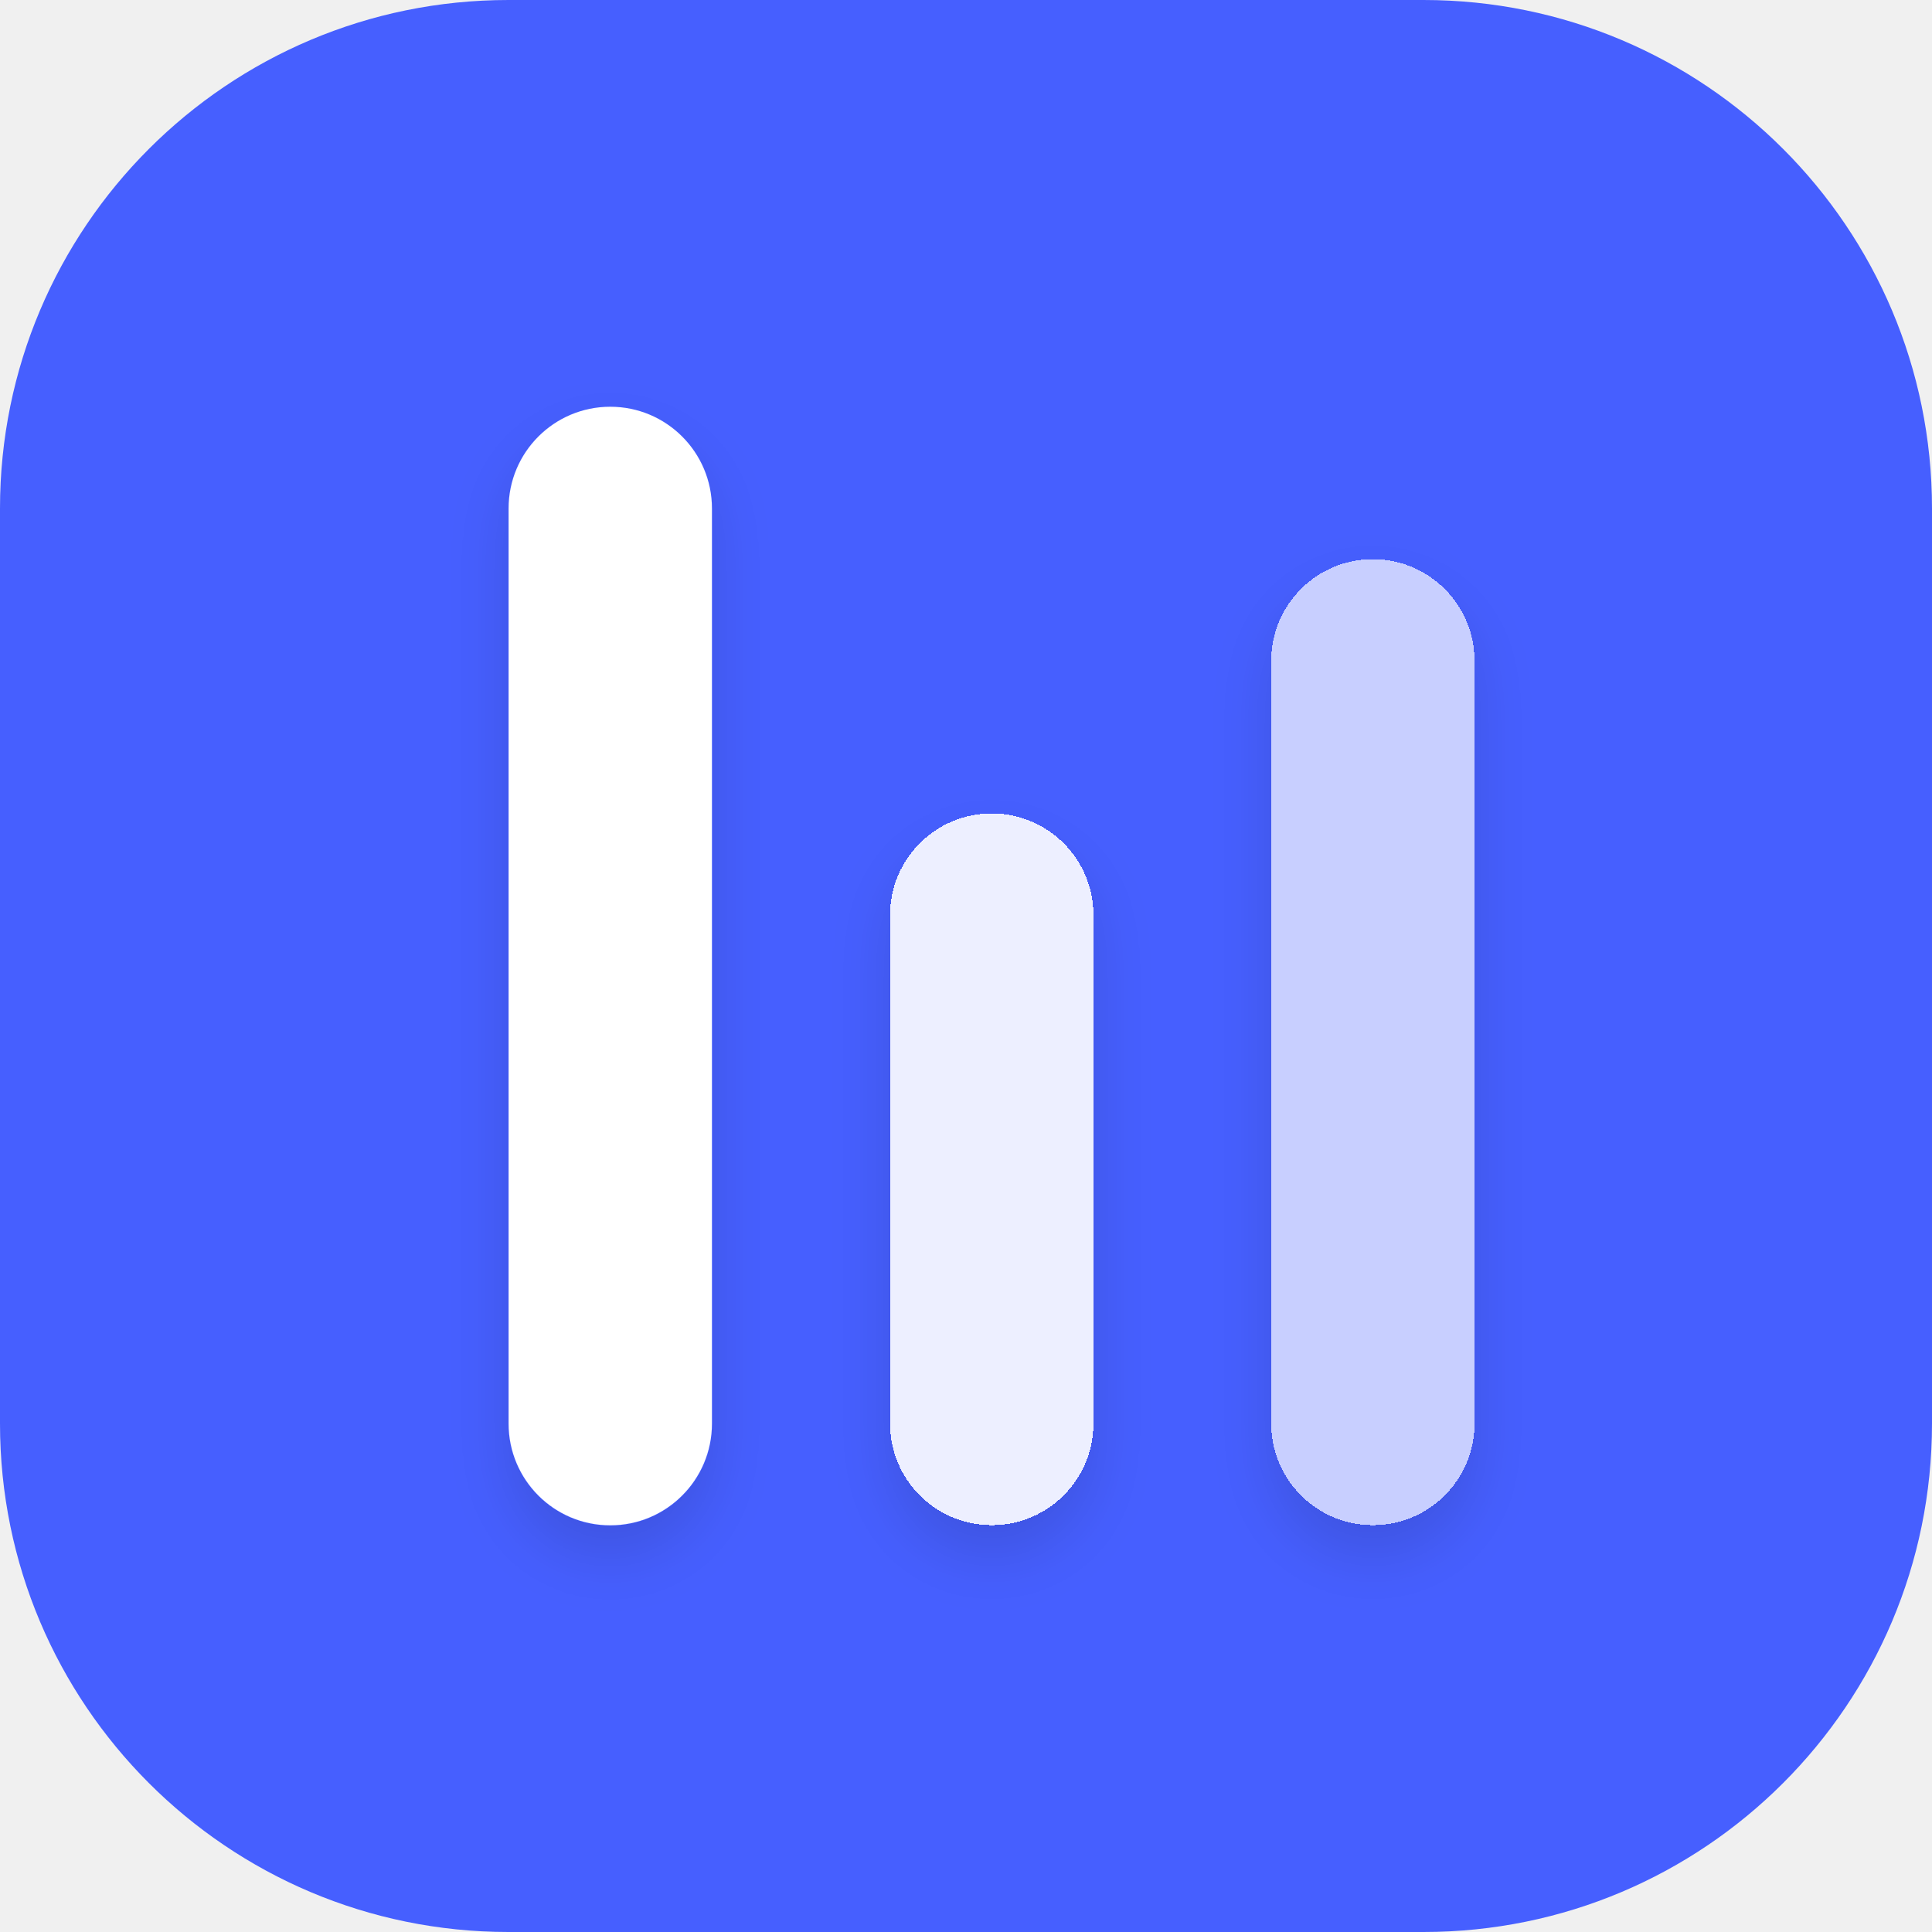
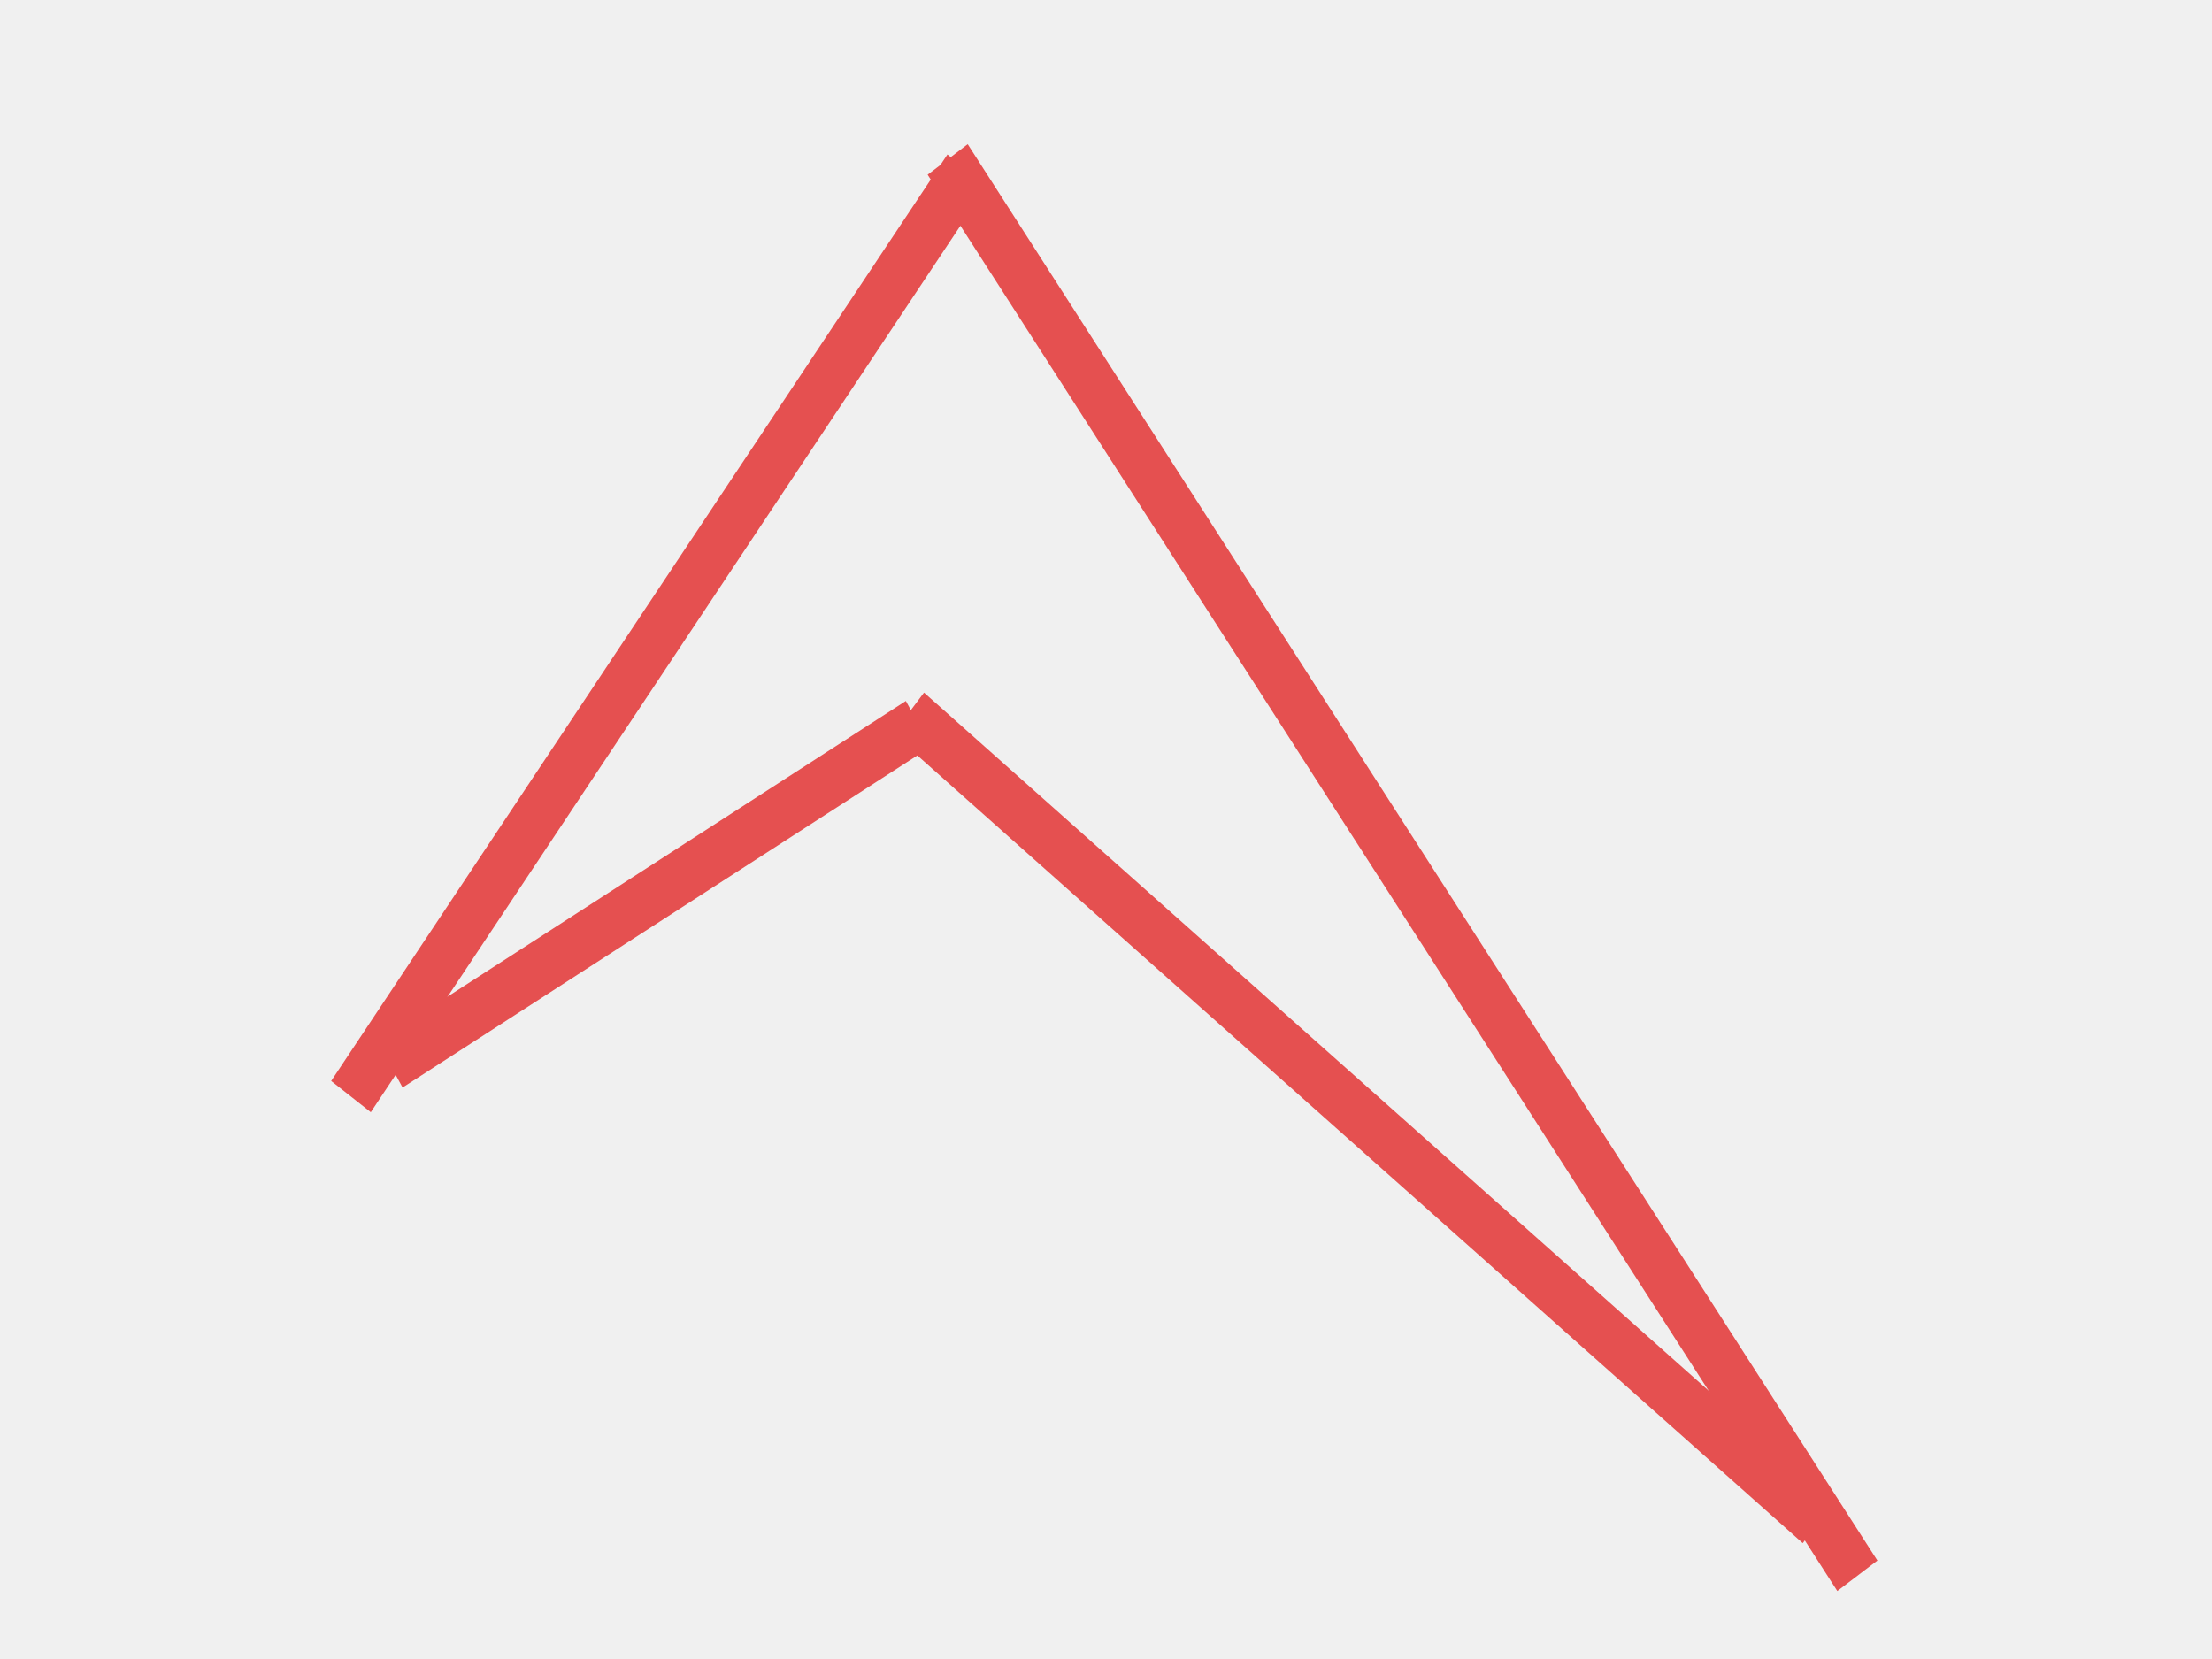
- <svg xmlns="http://www.w3.org/2000/svg" width="32" height="32" viewBox="0 0 32 32" fill="none">
-   <path d="M0 8.421C0 3.77 3.77 0 8.421 0H23.579C28.23 0 32 3.77 32 8.421V23.579C32 28.23 28.23 32 23.579 32H8.421C3.77 32 0 28.23 0 23.579V8.421Z" fill="#465FFF" />
-   <g filter="url(#filter0_d_1884_16361)">
-     <path d="M8.424 8.422C8.424 7.491 9.178 6.737 10.108 6.737C11.038 6.737 11.792 7.491 11.792 8.422V23.579C11.792 24.51 11.038 25.264 10.108 25.264C9.178 25.264 8.424 24.51 8.424 23.579V8.422Z" fill="white" />
+ <svg xmlns="http://www.w3.org/2000/svg" width="640" height="480">
+   <g class="layer">
+     <g id="svg_15">
+       <g id="svg_16" transform="translate(100.549 457.361) scale(1 1.41977) translate(-100.549 -457.361) translate(99.9698 166.544) matrix(2.83014 0 0 2.17018 -629.457 -362.418)">
+         <line fill="none" id="svg_11" stroke="#e55050" stroke-width="5" x1="222.97" x2="285.97" y1="255.54" y2="168.54" />
+         <line fill="none" id="svg_12" stroke="#e55050" stroke-width="5" x1="283.97" x2="376.97" y1="167.54" y2="300.54" />
+         <line fill="none" id="svg_13" stroke="#e55050" stroke-width="5" x1="226.97" x2="280.97" y1="252.54" y2="220.54" />
+         <line fill="none" id="svg_14" stroke="#e55050" stroke-width="5" x1="279.97" x2="372.97" y1="219.54" y2="295.54" />
+       </g>
+     </g>
  </g>
-   <g filter="url(#filter1_d_1884_16361)">
-     <path d="M14.742 15.157C14.742 14.227 15.496 13.473 16.426 13.473C17.357 13.473 18.111 14.227 18.111 15.157V23.578C18.111 24.508 17.357 25.262 16.426 25.262C15.496 25.262 14.742 24.508 14.742 23.578V15.157Z" fill="white" fill-opacity="0.9" shape-rendering="crispEdges" />
-   </g>
-   <g filter="url(#filter2_d_1884_16361)">
-     <path d="M21.055 10.946C21.055 10.016 21.809 9.262 22.739 9.262C23.669 9.262 24.423 10.016 24.423 10.946V23.578C24.423 24.508 23.669 25.262 22.739 25.262C21.809 25.262 21.055 24.508 21.055 23.578V10.946Z" fill="white" fill-opacity="0.7" shape-rendering="crispEdges" />
-   </g>
-   <defs>
-     <filter id="filter0_d_1884_16361" x="7.424" y="6.237" width="5.368" height="20.526" filterUnits="userSpaceOnUse" color-interpolation-filters="sRGB">
-       <feFlood flood-opacity="0" result="BackgroundImageFix" />
-       <feColorMatrix in="SourceAlpha" type="matrix" values="0 0 0 0 0 0 0 0 0 0 0 0 0 0 0 0 0 0 127 0" result="hardAlpha" />
-       <feOffset dy="0.5" />
-       <feGaussianBlur stdDeviation="0.5" />
-       <feComposite in2="hardAlpha" operator="out" />
-       <feColorMatrix type="matrix" values="0 0 0 0 0 0 0 0 0 0 0 0 0 0 0 0 0 0 0.12 0" />
-       <feBlend mode="normal" in2="BackgroundImageFix" result="effect1_dropShadow_1884_16361" />
-       <feBlend mode="normal" in="SourceGraphic" in2="effect1_dropShadow_1884_16361" result="shape" />
-     </filter>
-     <filter id="filter1_d_1884_16361" x="13.742" y="12.973" width="5.368" height="13.789" filterUnits="userSpaceOnUse" color-interpolation-filters="sRGB">
-       <feFlood flood-opacity="0" result="BackgroundImageFix" />
-       <feColorMatrix in="SourceAlpha" type="matrix" values="0 0 0 0 0 0 0 0 0 0 0 0 0 0 0 0 0 0 127 0" result="hardAlpha" />
-       <feOffset dy="0.5" />
-       <feGaussianBlur stdDeviation="0.5" />
-       <feComposite in2="hardAlpha" operator="out" />
-       <feColorMatrix type="matrix" values="0 0 0 0 0 0 0 0 0 0 0 0 0 0 0 0 0 0 0.12 0" />
-       <feBlend mode="normal" in2="BackgroundImageFix" result="effect1_dropShadow_1884_16361" />
-       <feBlend mode="normal" in="SourceGraphic" in2="effect1_dropShadow_1884_16361" result="shape" />
-     </filter>
-     <filter id="filter2_d_1884_16361" x="20.055" y="8.762" width="5.368" height="18" filterUnits="userSpaceOnUse" color-interpolation-filters="sRGB">
-       <feFlood flood-opacity="0" result="BackgroundImageFix" />
-       <feColorMatrix in="SourceAlpha" type="matrix" values="0 0 0 0 0 0 0 0 0 0 0 0 0 0 0 0 0 0 127 0" result="hardAlpha" />
-       <feOffset dy="0.5" />
-       <feGaussianBlur stdDeviation="0.5" />
-       <feComposite in2="hardAlpha" operator="out" />
-       <feColorMatrix type="matrix" values="0 0 0 0 0 0 0 0 0 0 0 0 0 0 0 0 0 0 0.12 0" />
-       <feBlend mode="normal" in2="BackgroundImageFix" result="effect1_dropShadow_1884_16361" />
-       <feBlend mode="normal" in="SourceGraphic" in2="effect1_dropShadow_1884_16361" result="shape" />
-     </filter>
-   </defs>
</svg>
